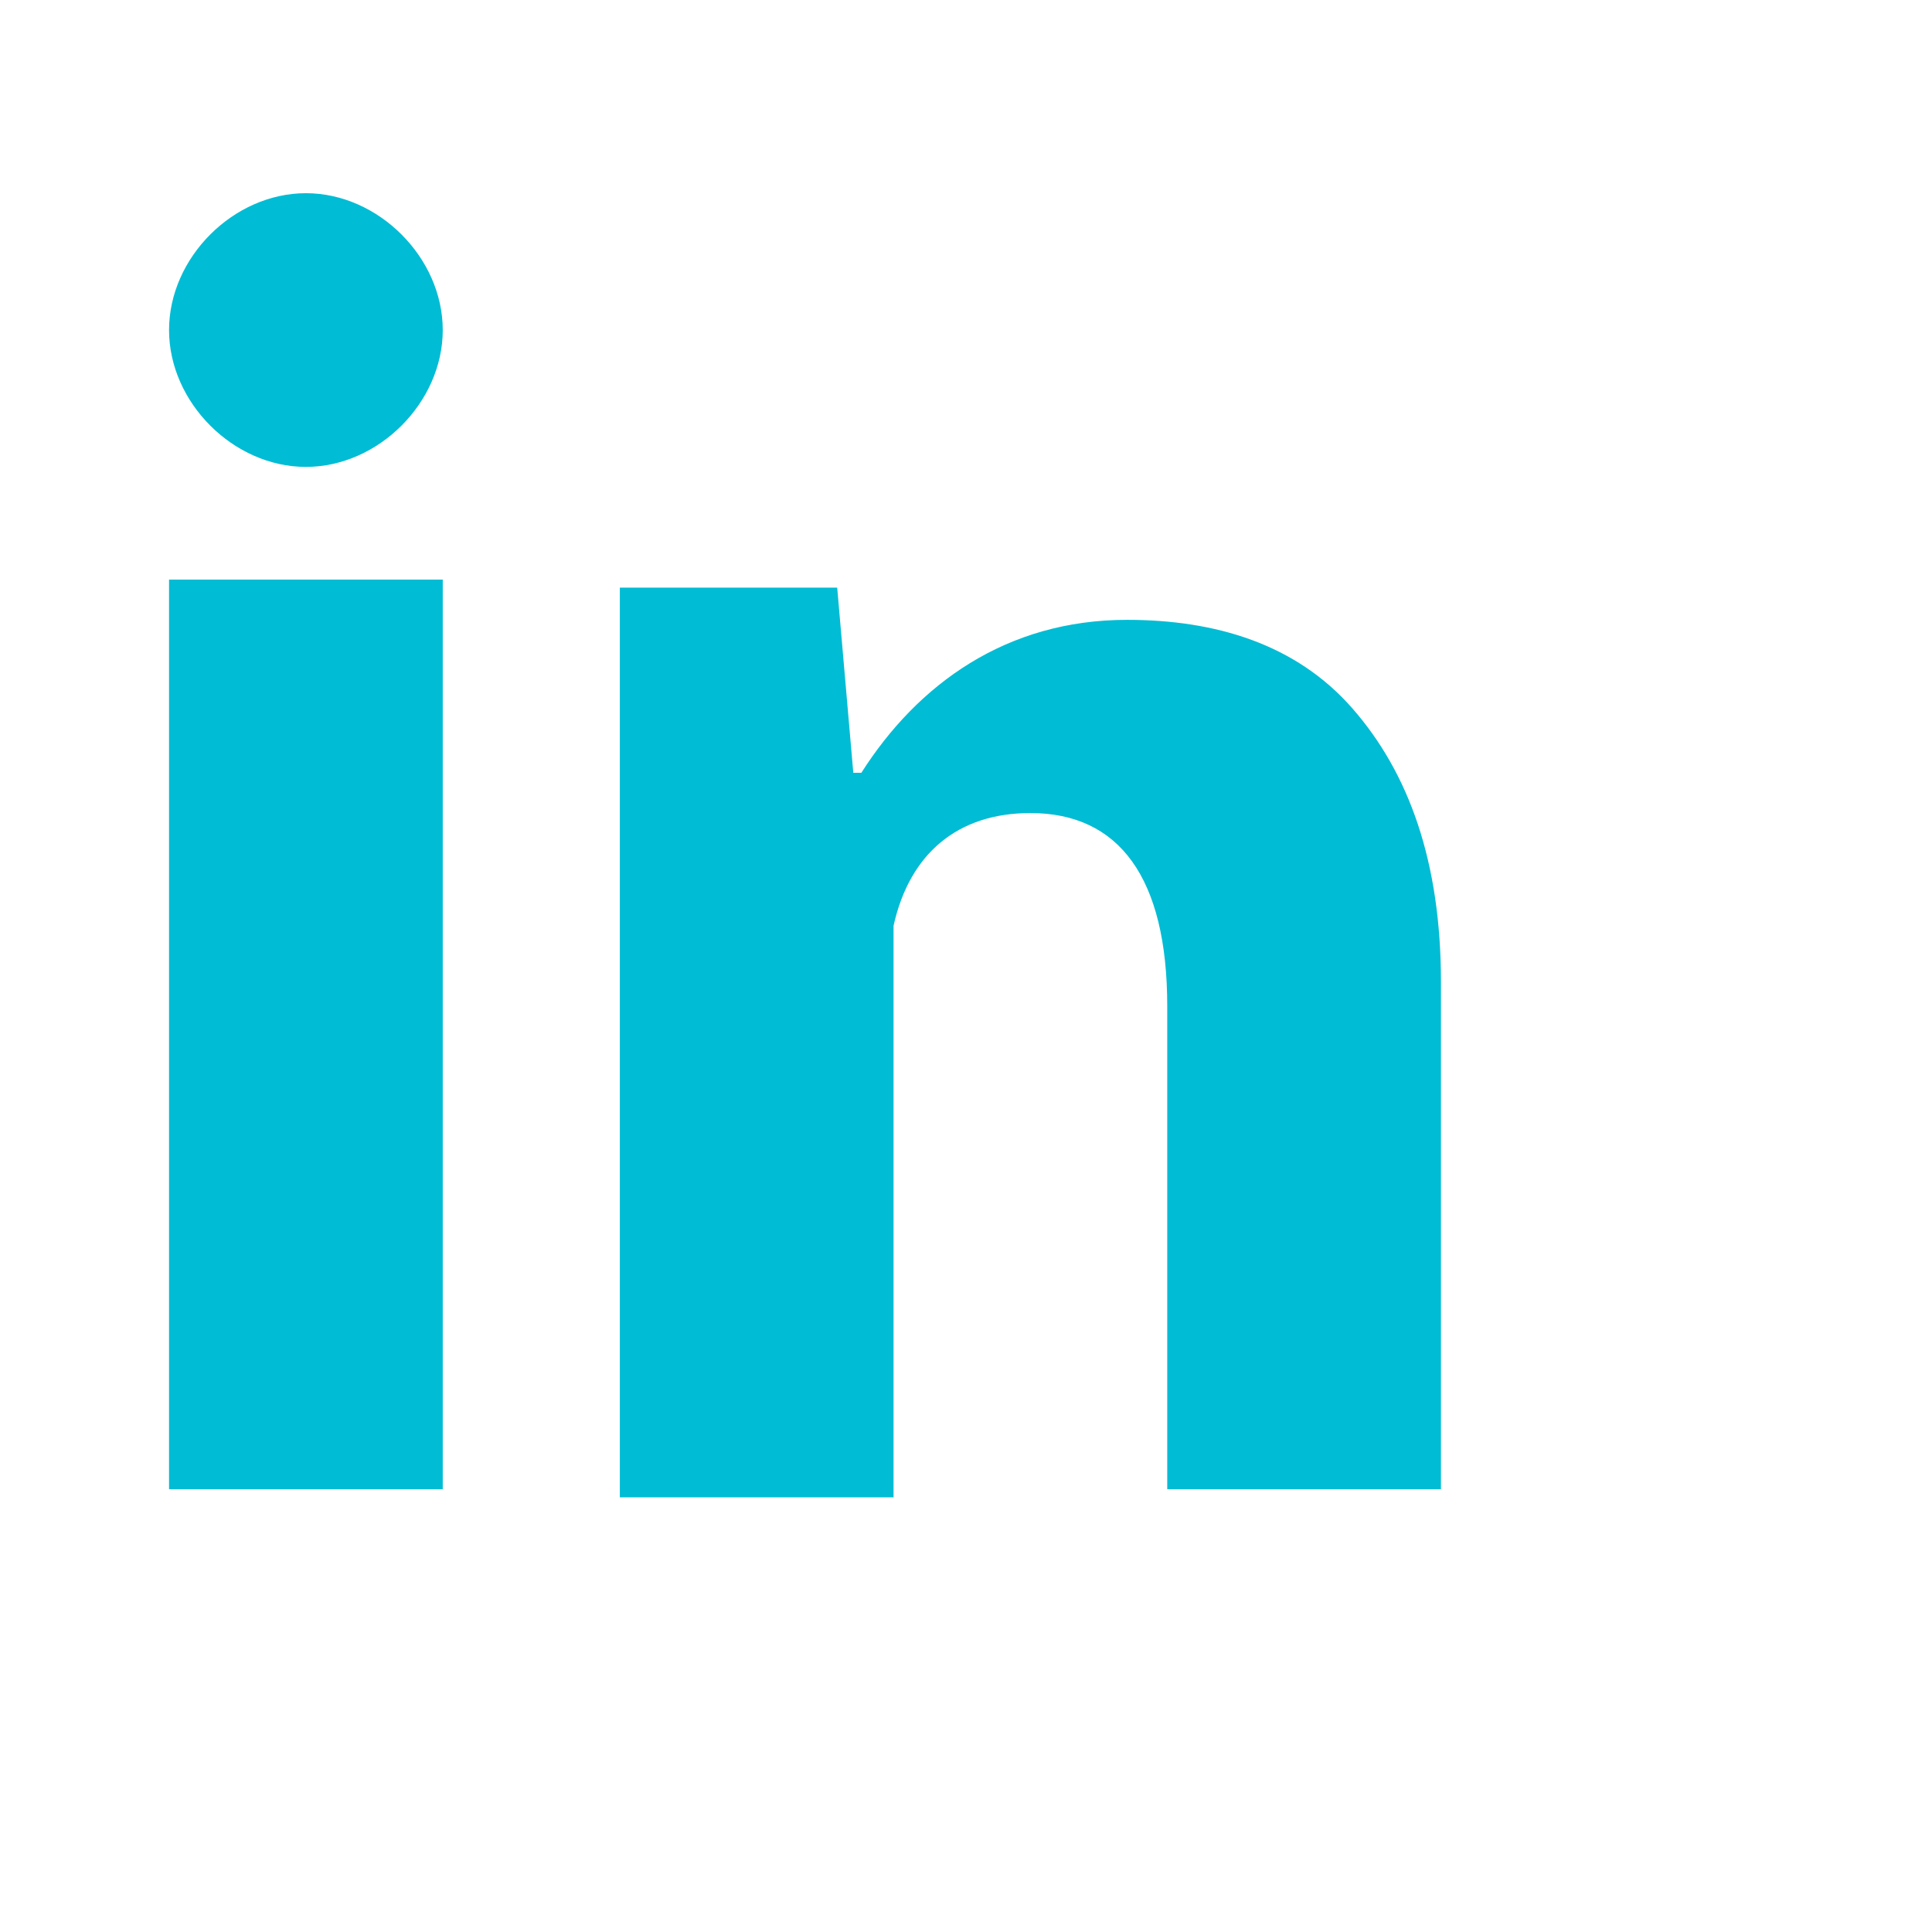
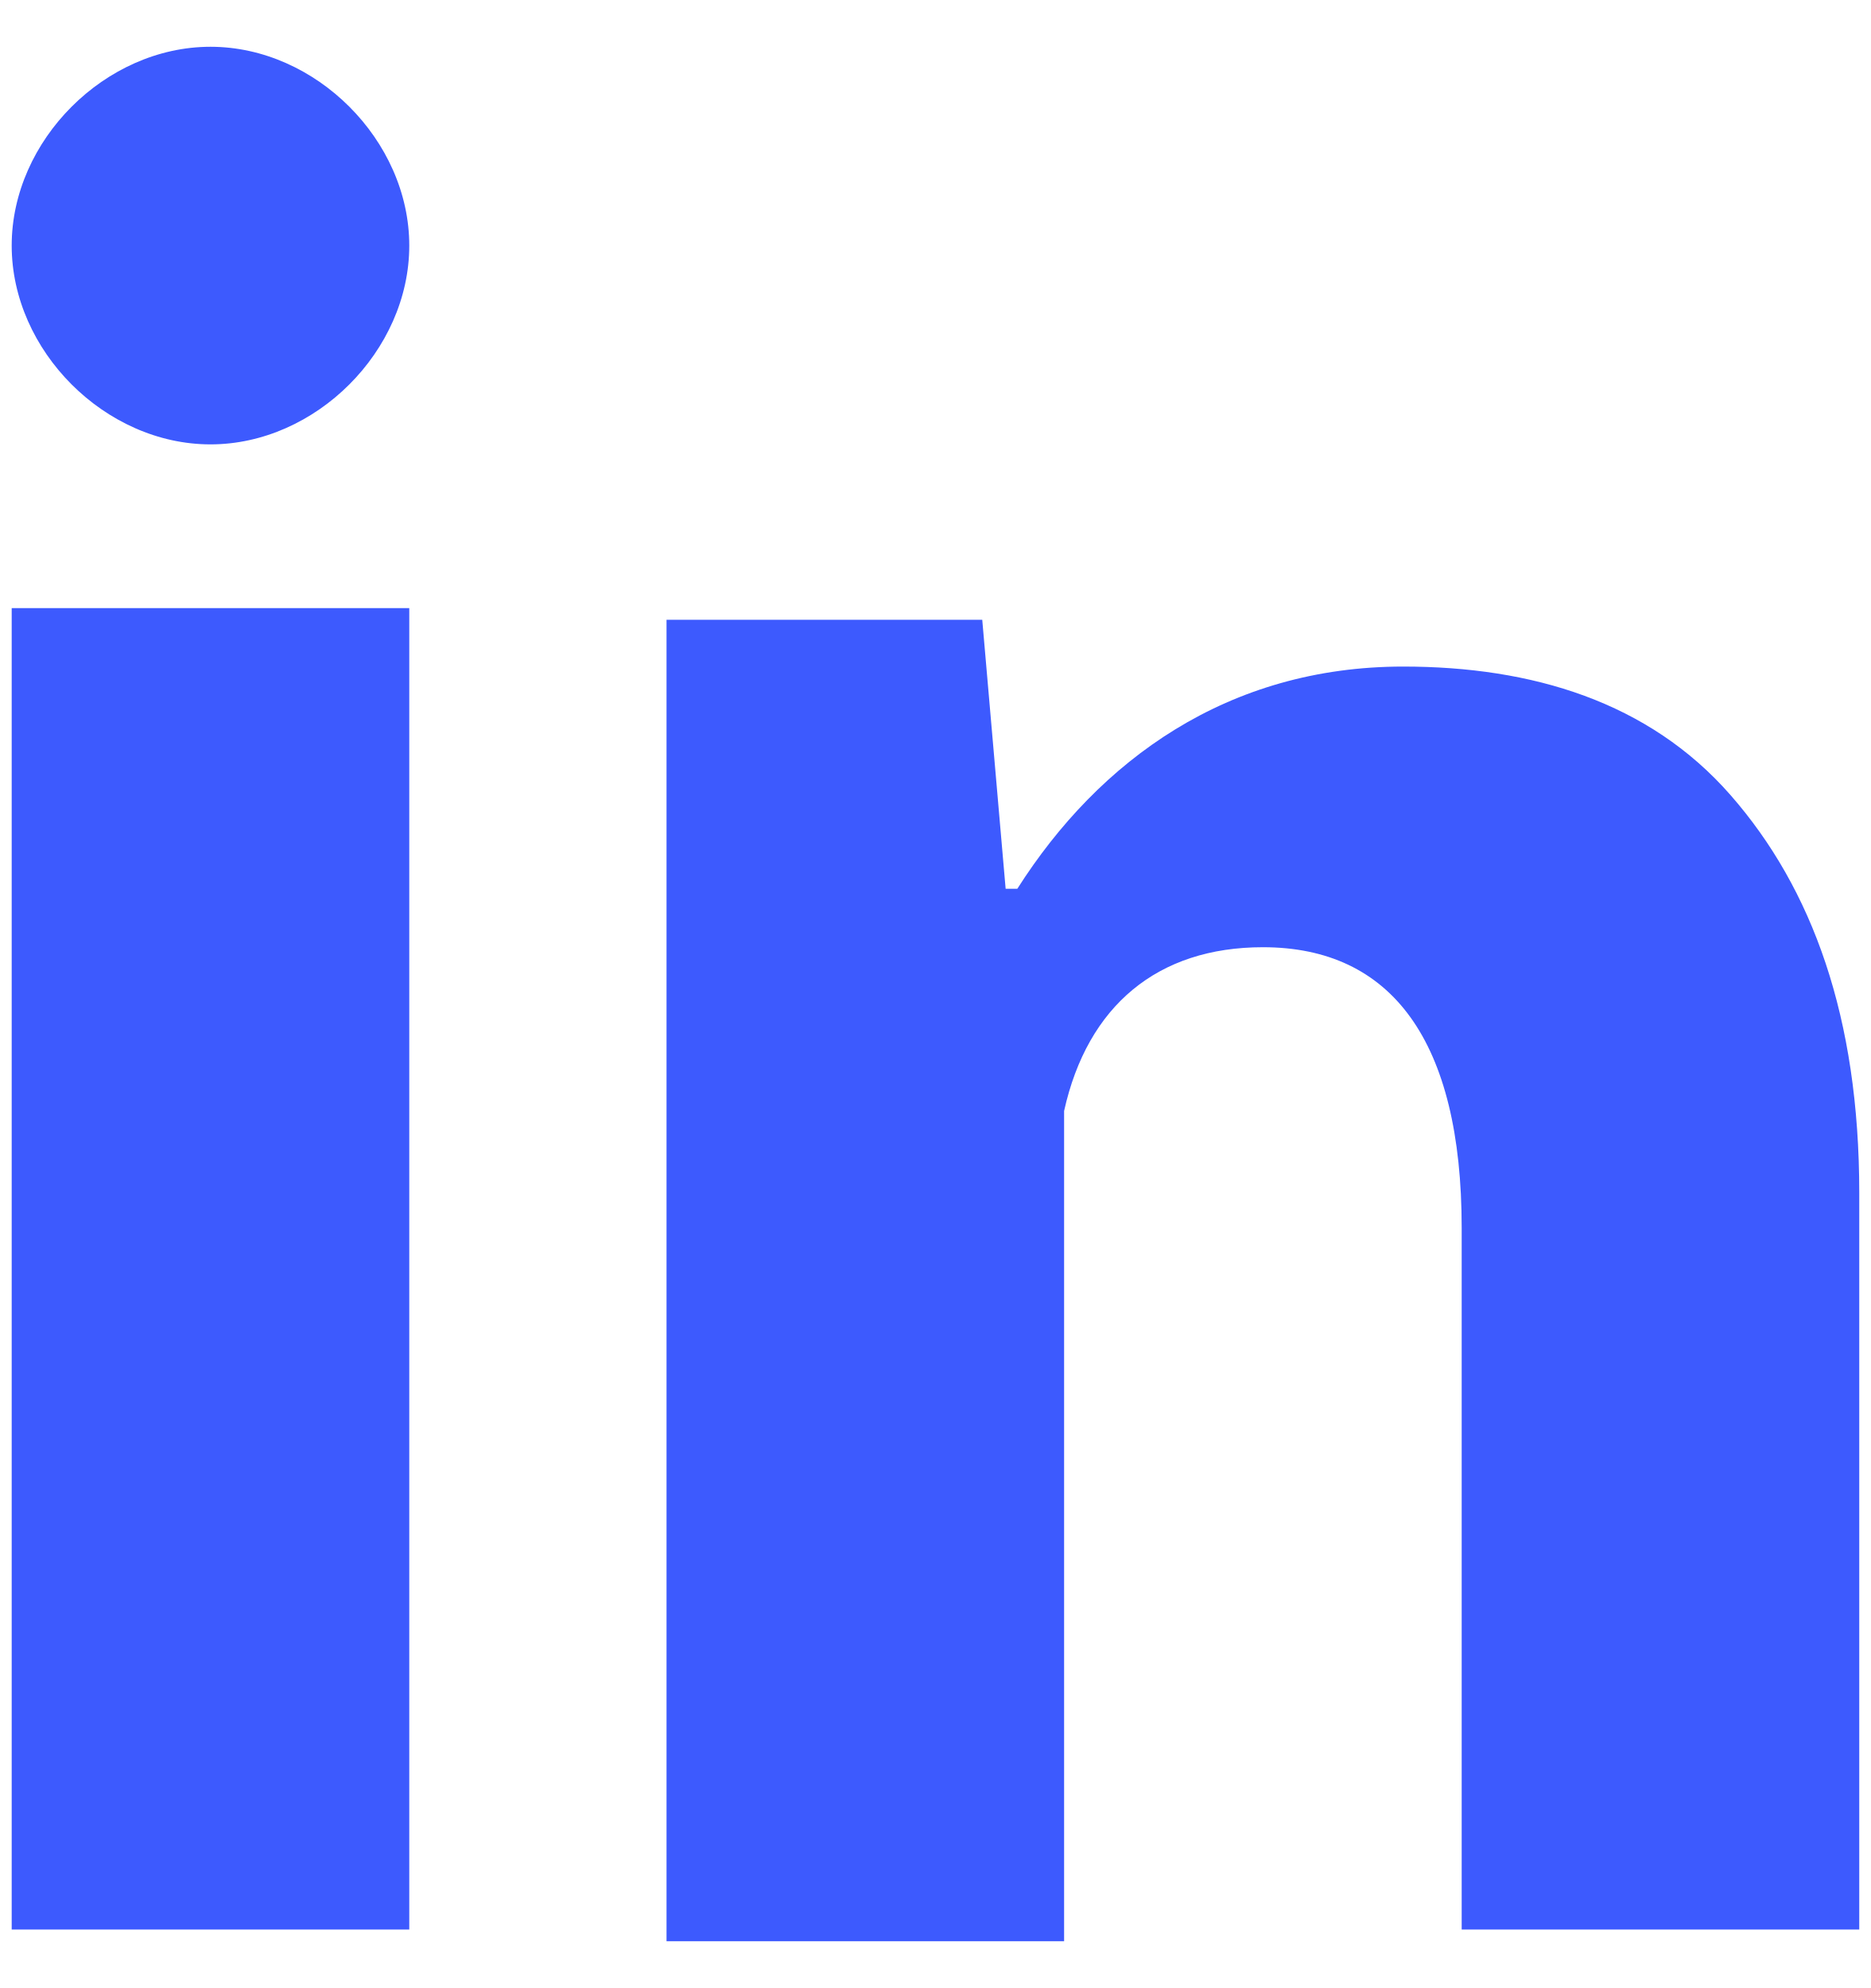
- <svg xmlns="http://www.w3.org/2000/svg" version="1.1" id="Layer_1" x="0px" y="0px" viewBox="-467 269 24 24" style="enable-background:new -467 269 24 24;" xml:space="preserve">
-   <style type="text/css">
- 	.st0{fill:#00BCD4;}
- </style>
-   <path class="st0" d="M-461.5,287.5h-3.4v-11.3h3.4V287.5z M-449.1,287.5h-3.4v-6c0-1.6-0.6-2.4-1.7-2.4c-0.9,0-1.5,0.5-1.7,1.4  c0,1.5,0,7.1,0,7.1h-3.4c0,0,0-10.1,0-11.3h2.7l0.2,2.3h0.1c0.7-1.1,1.8-1.9,3.3-1.9c1.1,0,2.1,0.3,2.8,1.1s1.1,1.9,1.1,3.4  L-449.1,287.5L-449.1,287.5z" />
-   <path class="st0" d="M-461.5,273.1c0,0.9-0.8,1.7-1.7,1.7s-1.7-0.8-1.7-1.7s0.8-1.7,1.7-1.7S-461.5,272.2-461.5,273.1z" />
+ <svg xmlns="http://www.w3.org/2000/svg" width="16px" height="17px" viewBox="0 0 16 17" version="1.1">
+   <defs />
+   <g id="Page-1" stroke="none" stroke-width="1" fill="none" fill-rule="evenodd">
+     <g id="linkedin" fill="#3D5AFE">
+       <path d="M3.5,16.5 L0.1,16.5 L0.1,5.2 L3.5,5.2 L3.5,16.5 L3.5,16.5 Z M15.9,16.5 L12.5,16.5 L12.5,10.5 C12.5,8.9 11.9,8.1 10.8,8.1 C9.9,8.1 9.3,8.6 9.1,9.5 L9.1,16.6 L5.7,16.6 L5.7,5.3 L8.4,5.3 L8.6,7.6 L8.7,7.6 C9.4,6.5 10.5,5.7 12,5.7 C13.1,5.7 14.1,6 14.8,6.8 C15.5,7.6 15.9,8.7 15.9,10.2 L15.9,16.5 L15.9,16.5 L15.9,16.5 Z" id="Shape" />
+       <path d="M3.5,2.1 C3.5,3 2.7,3.8 1.8,3.8 C0.9,3.8 0.1,3 0.1,2.1 C0.1,1.2 0.9,0.4 1.8,0.4 C2.7,0.4 3.5,1.2 3.5,2.1 L3.5,2.1 Z" id="Shape" />
+     </g>
+   </g>
</svg>
